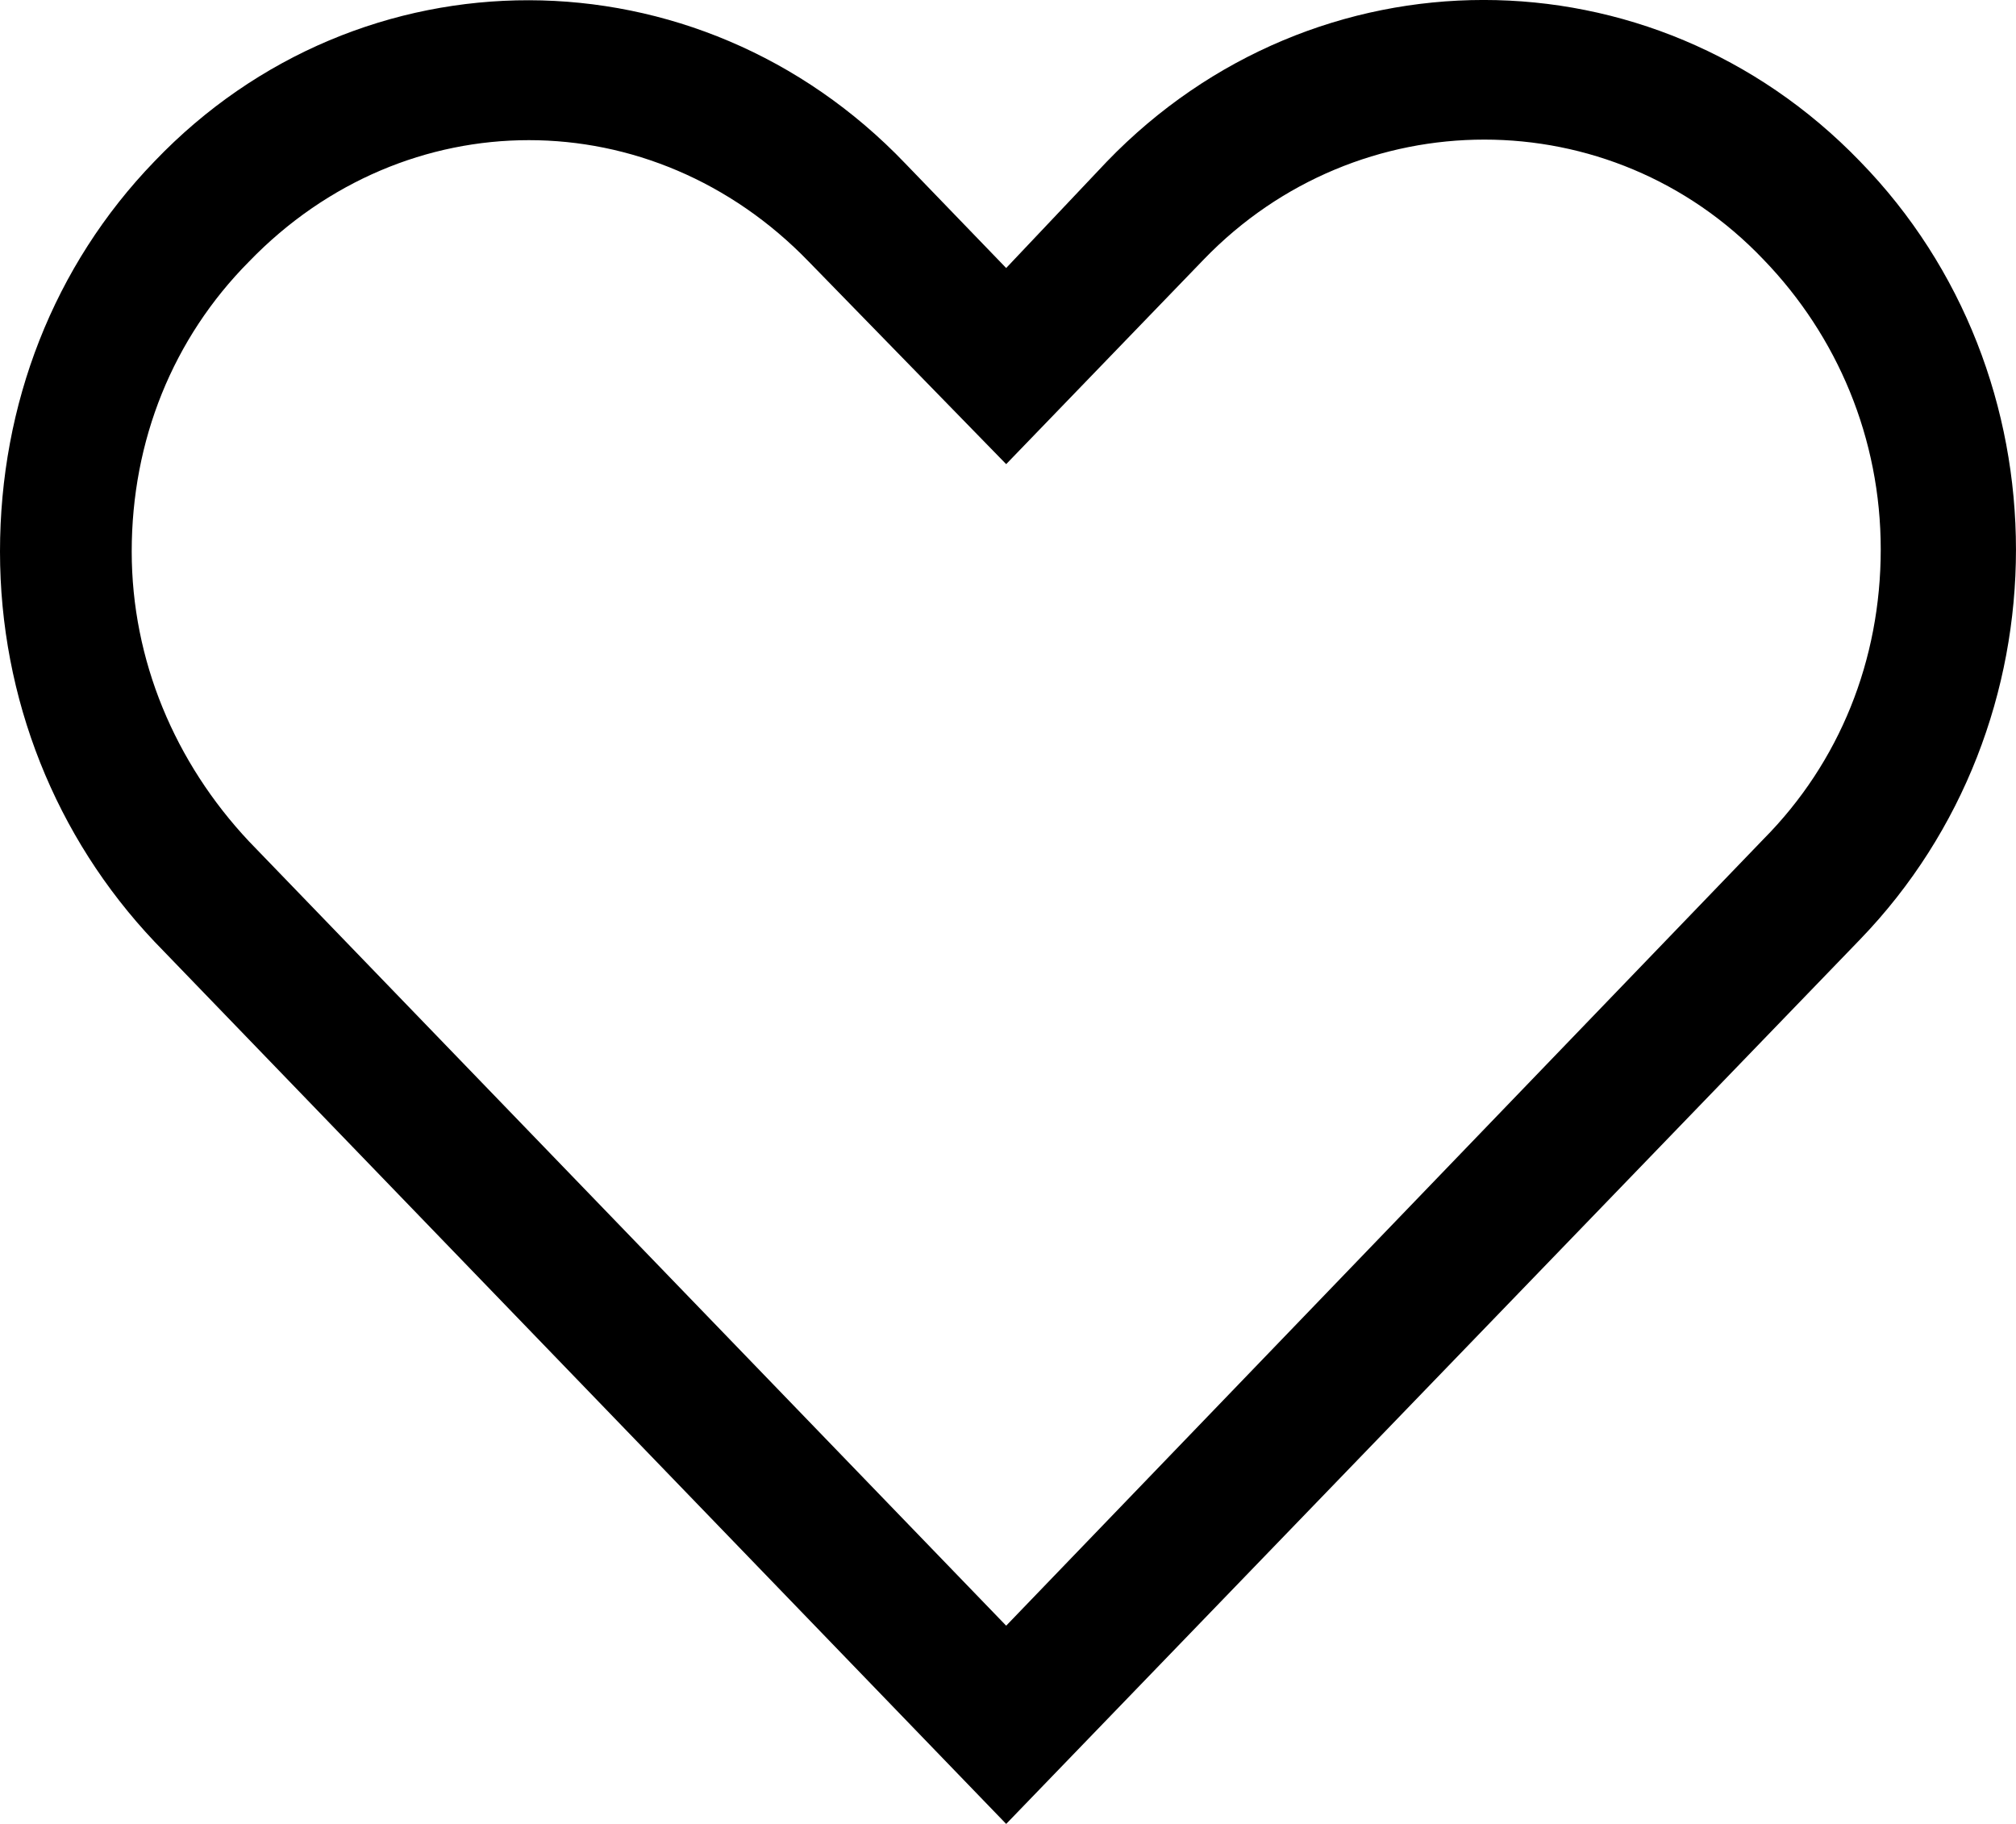
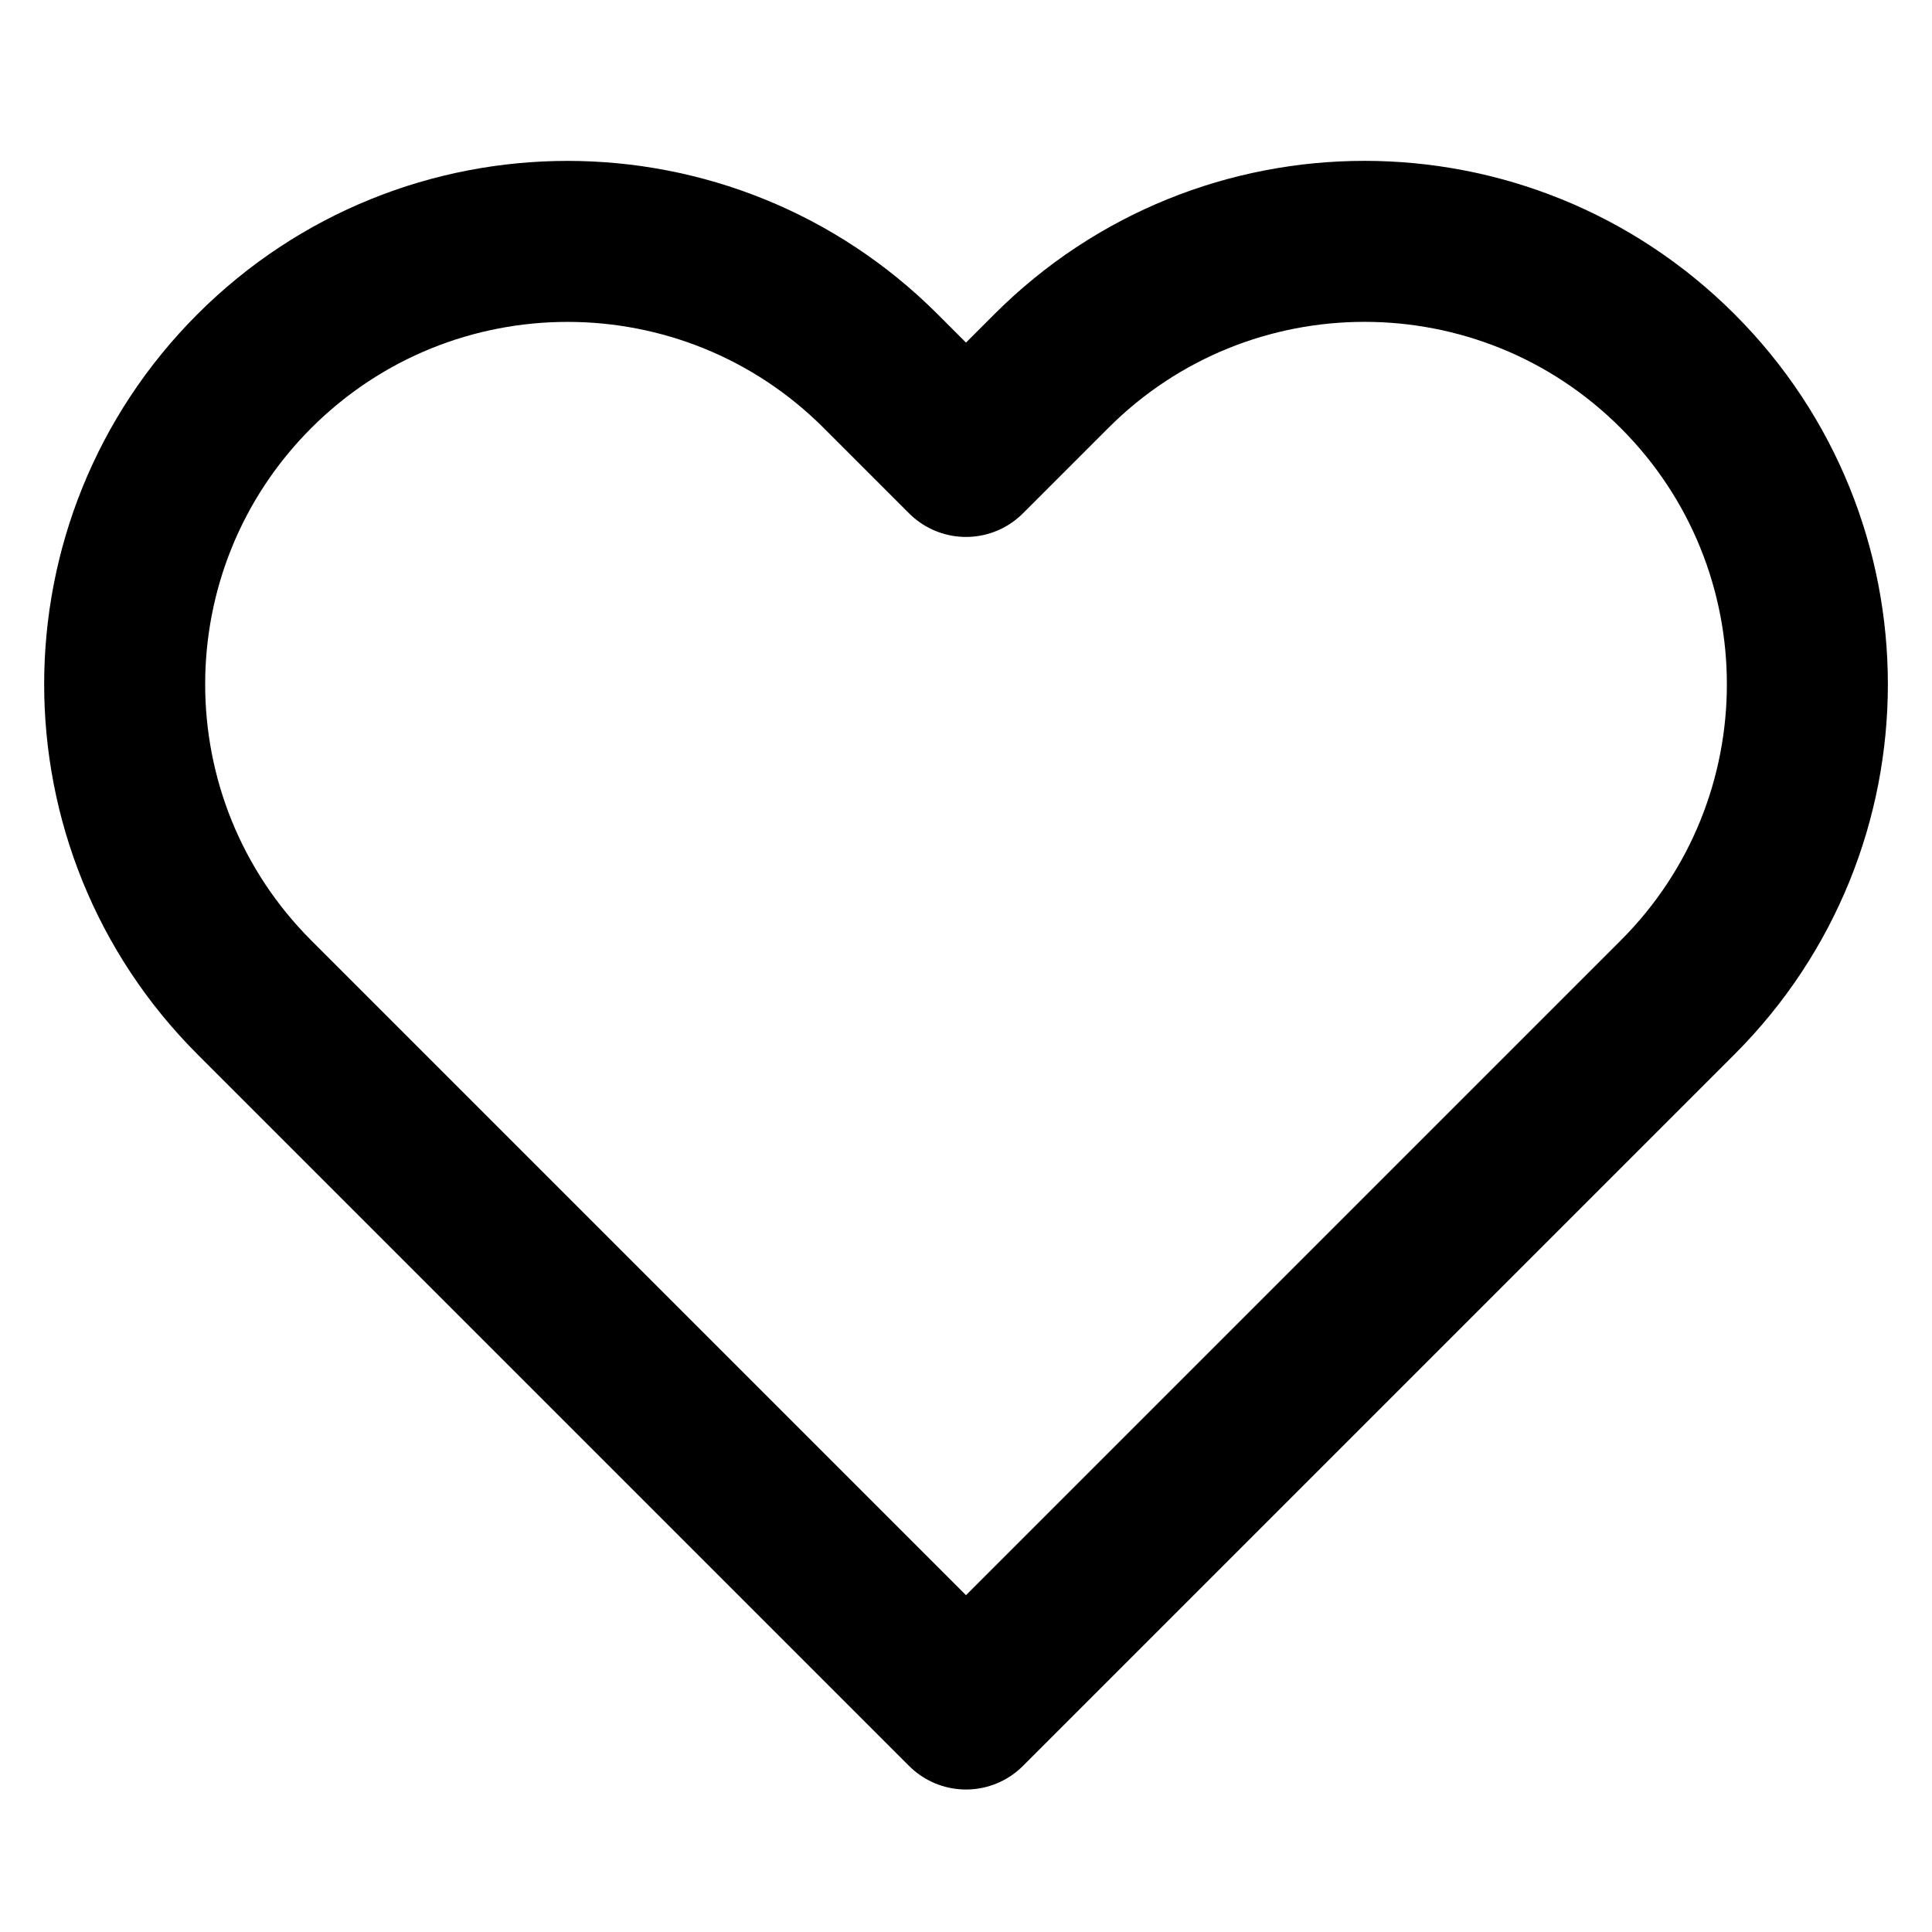
- <svg xmlns="http://www.w3.org/2000/svg" width="21" height="19" viewBox="0 0 21 19" fill="none">
-   <path d="M19.376 9.786C21.541 7.543 21.541 3.902 19.376 1.682C17.212 -0.561 13.696 -0.561 11.531 1.682L10.481 2.792L9.431 1.704C7.266 -0.561 3.751 -0.561 1.608 1.682C0.557 2.77 0 4.213 0 5.745C0 7.277 0.579 8.72 1.608 9.808L10.481 19L19.376 9.786ZM1.372 5.745C1.372 4.59 1.8 3.525 2.594 2.725C3.408 1.882 4.458 1.46 5.509 1.46C6.559 1.46 7.609 1.882 8.424 2.725L10.481 4.835L12.539 2.703C14.146 1.038 16.783 1.038 18.369 2.703C19.141 3.502 19.591 4.568 19.591 5.723C19.591 6.877 19.162 7.943 18.369 8.742L10.481 16.935L2.594 8.765C1.822 7.943 1.372 6.877 1.372 5.745Z" fill="black" />
+ <svg xmlns="http://www.w3.org/2000/svg" width="24" height="24" viewBox="0 0 24 24" fill="none" stroke="currentColor" stroke-width="2" stroke-linecap="round" stroke-linejoin="round" class="feather feather-heart">
+   <path d="M20.84 4.61a5.5 5.5 0 0 0-7.78 0L12 5.67l-1.06-1.06a5.5 5.5 0 0 0-7.78 7.78l1.06 1.06L12 21.23l7.78-7.78 1.06-1.06a5.5 5.5 0 0 0 0-7.78z" />
</svg>
